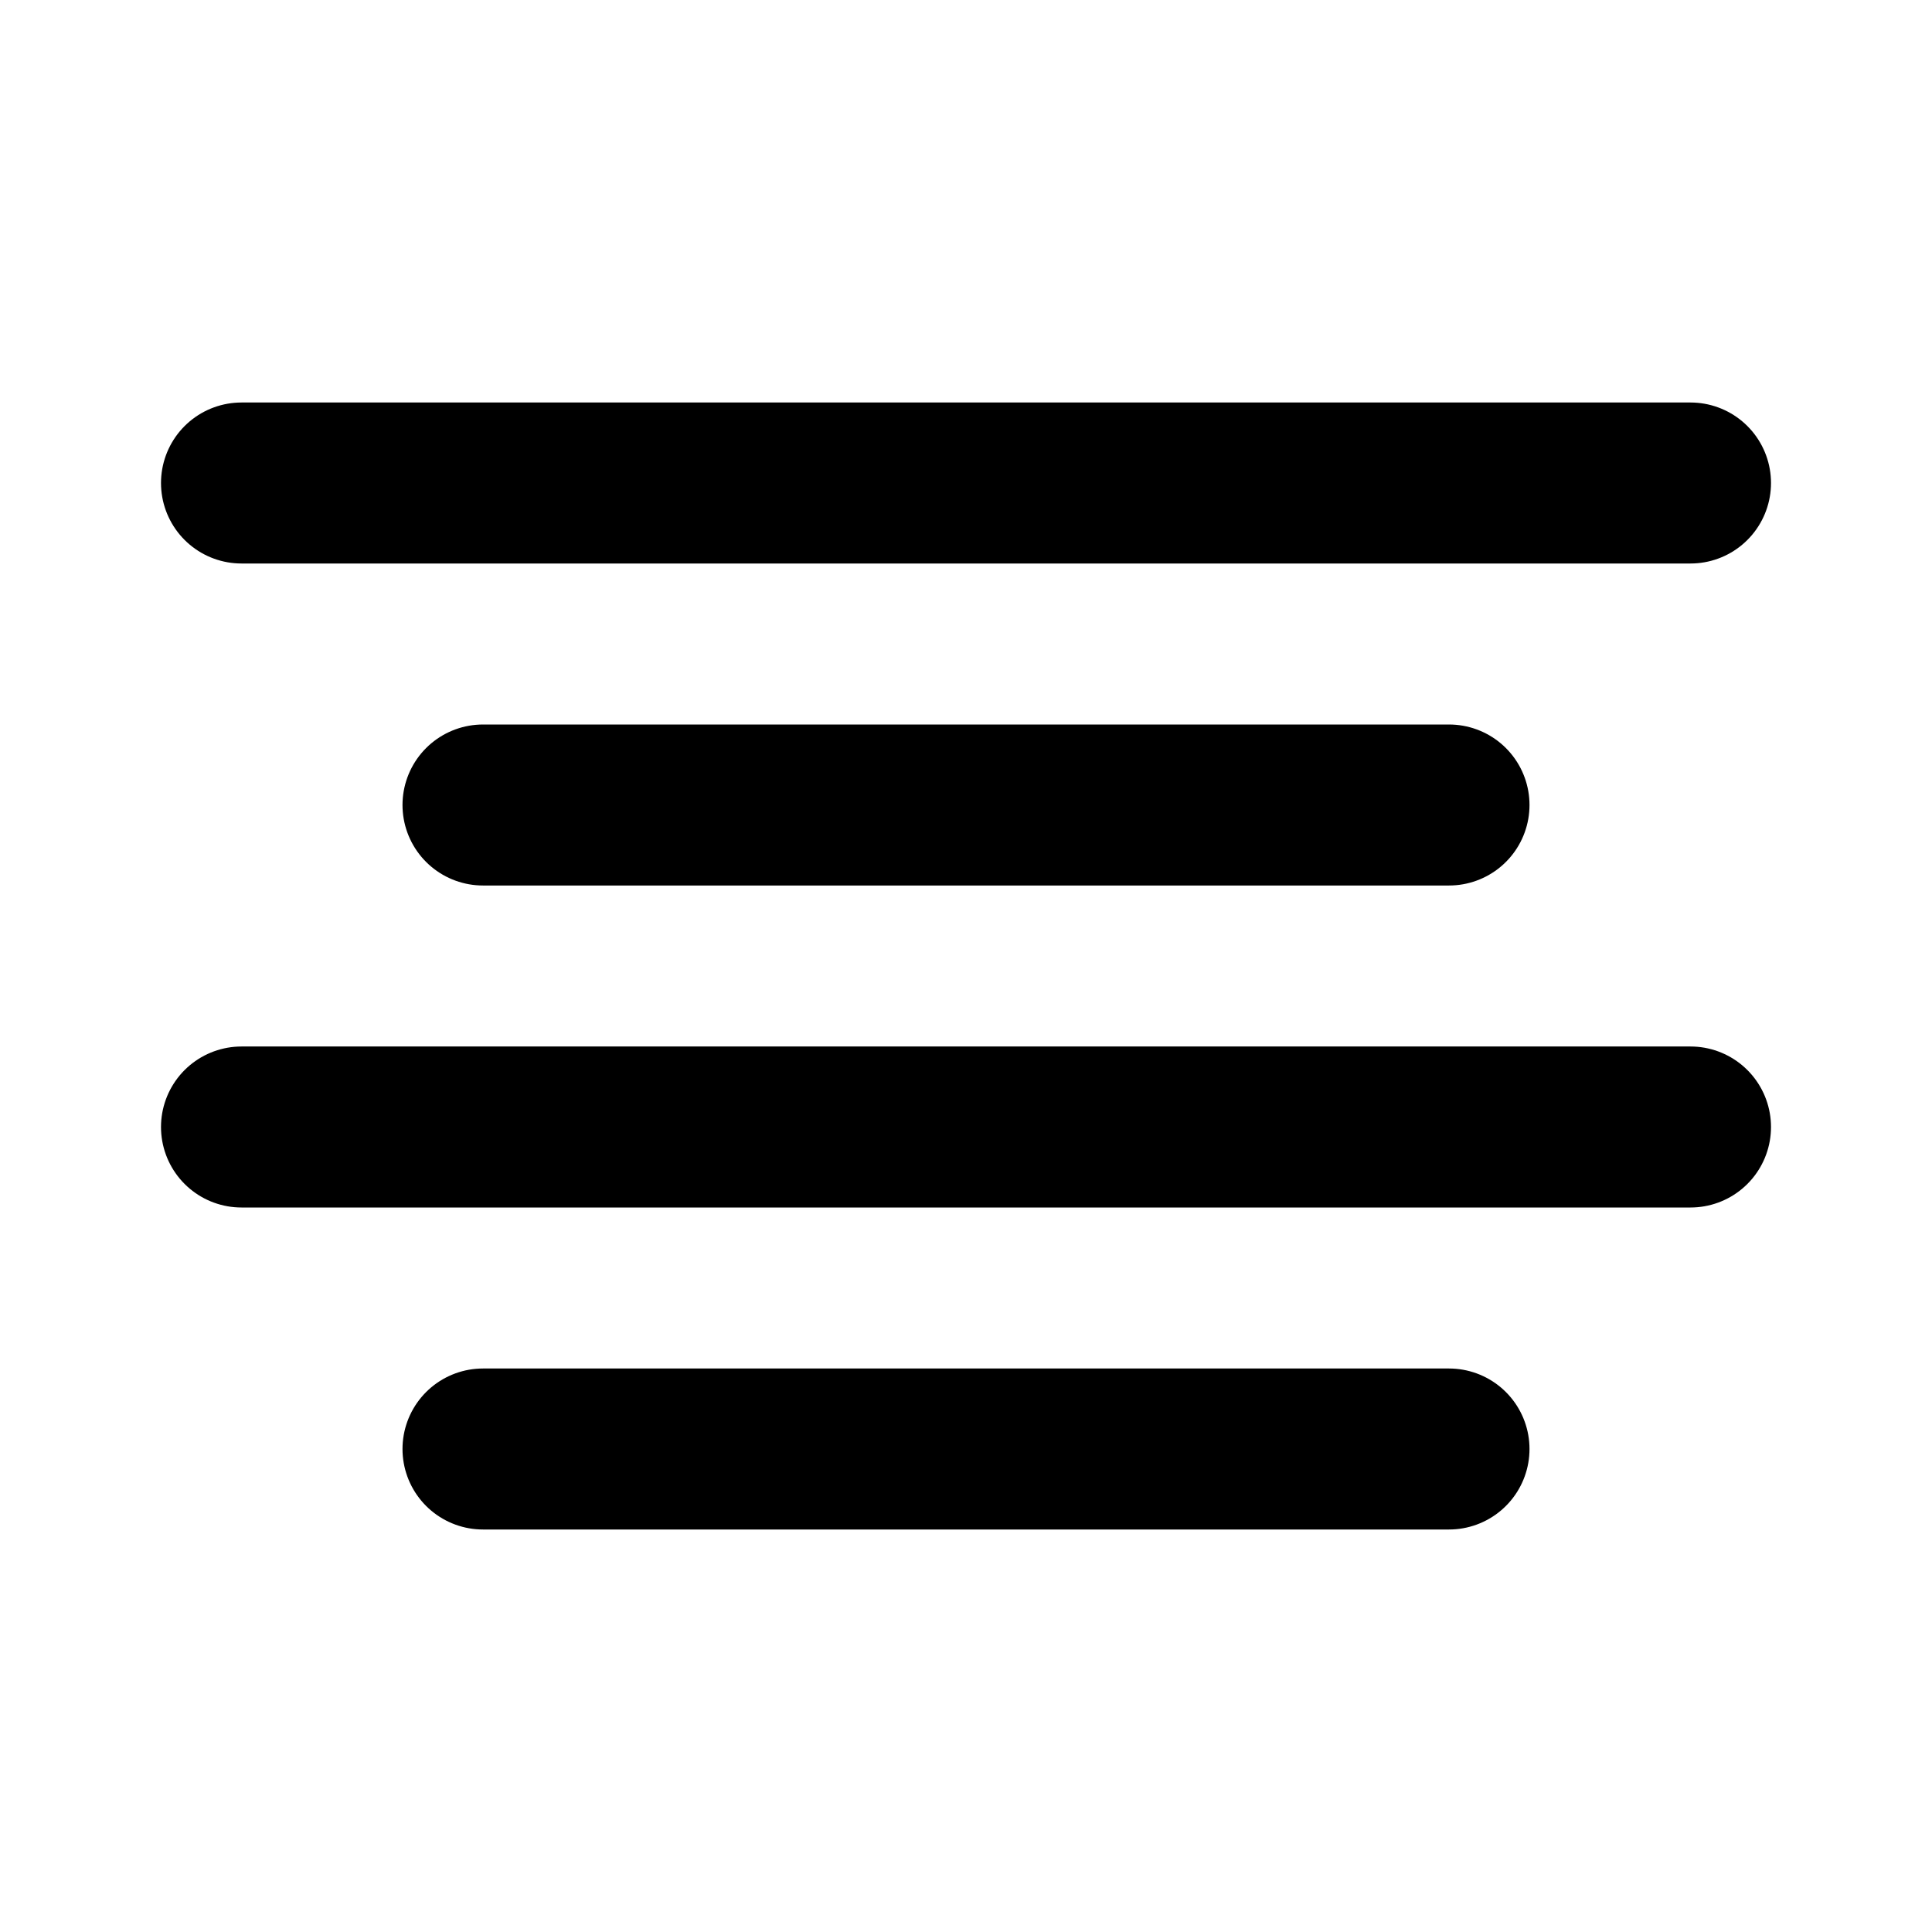
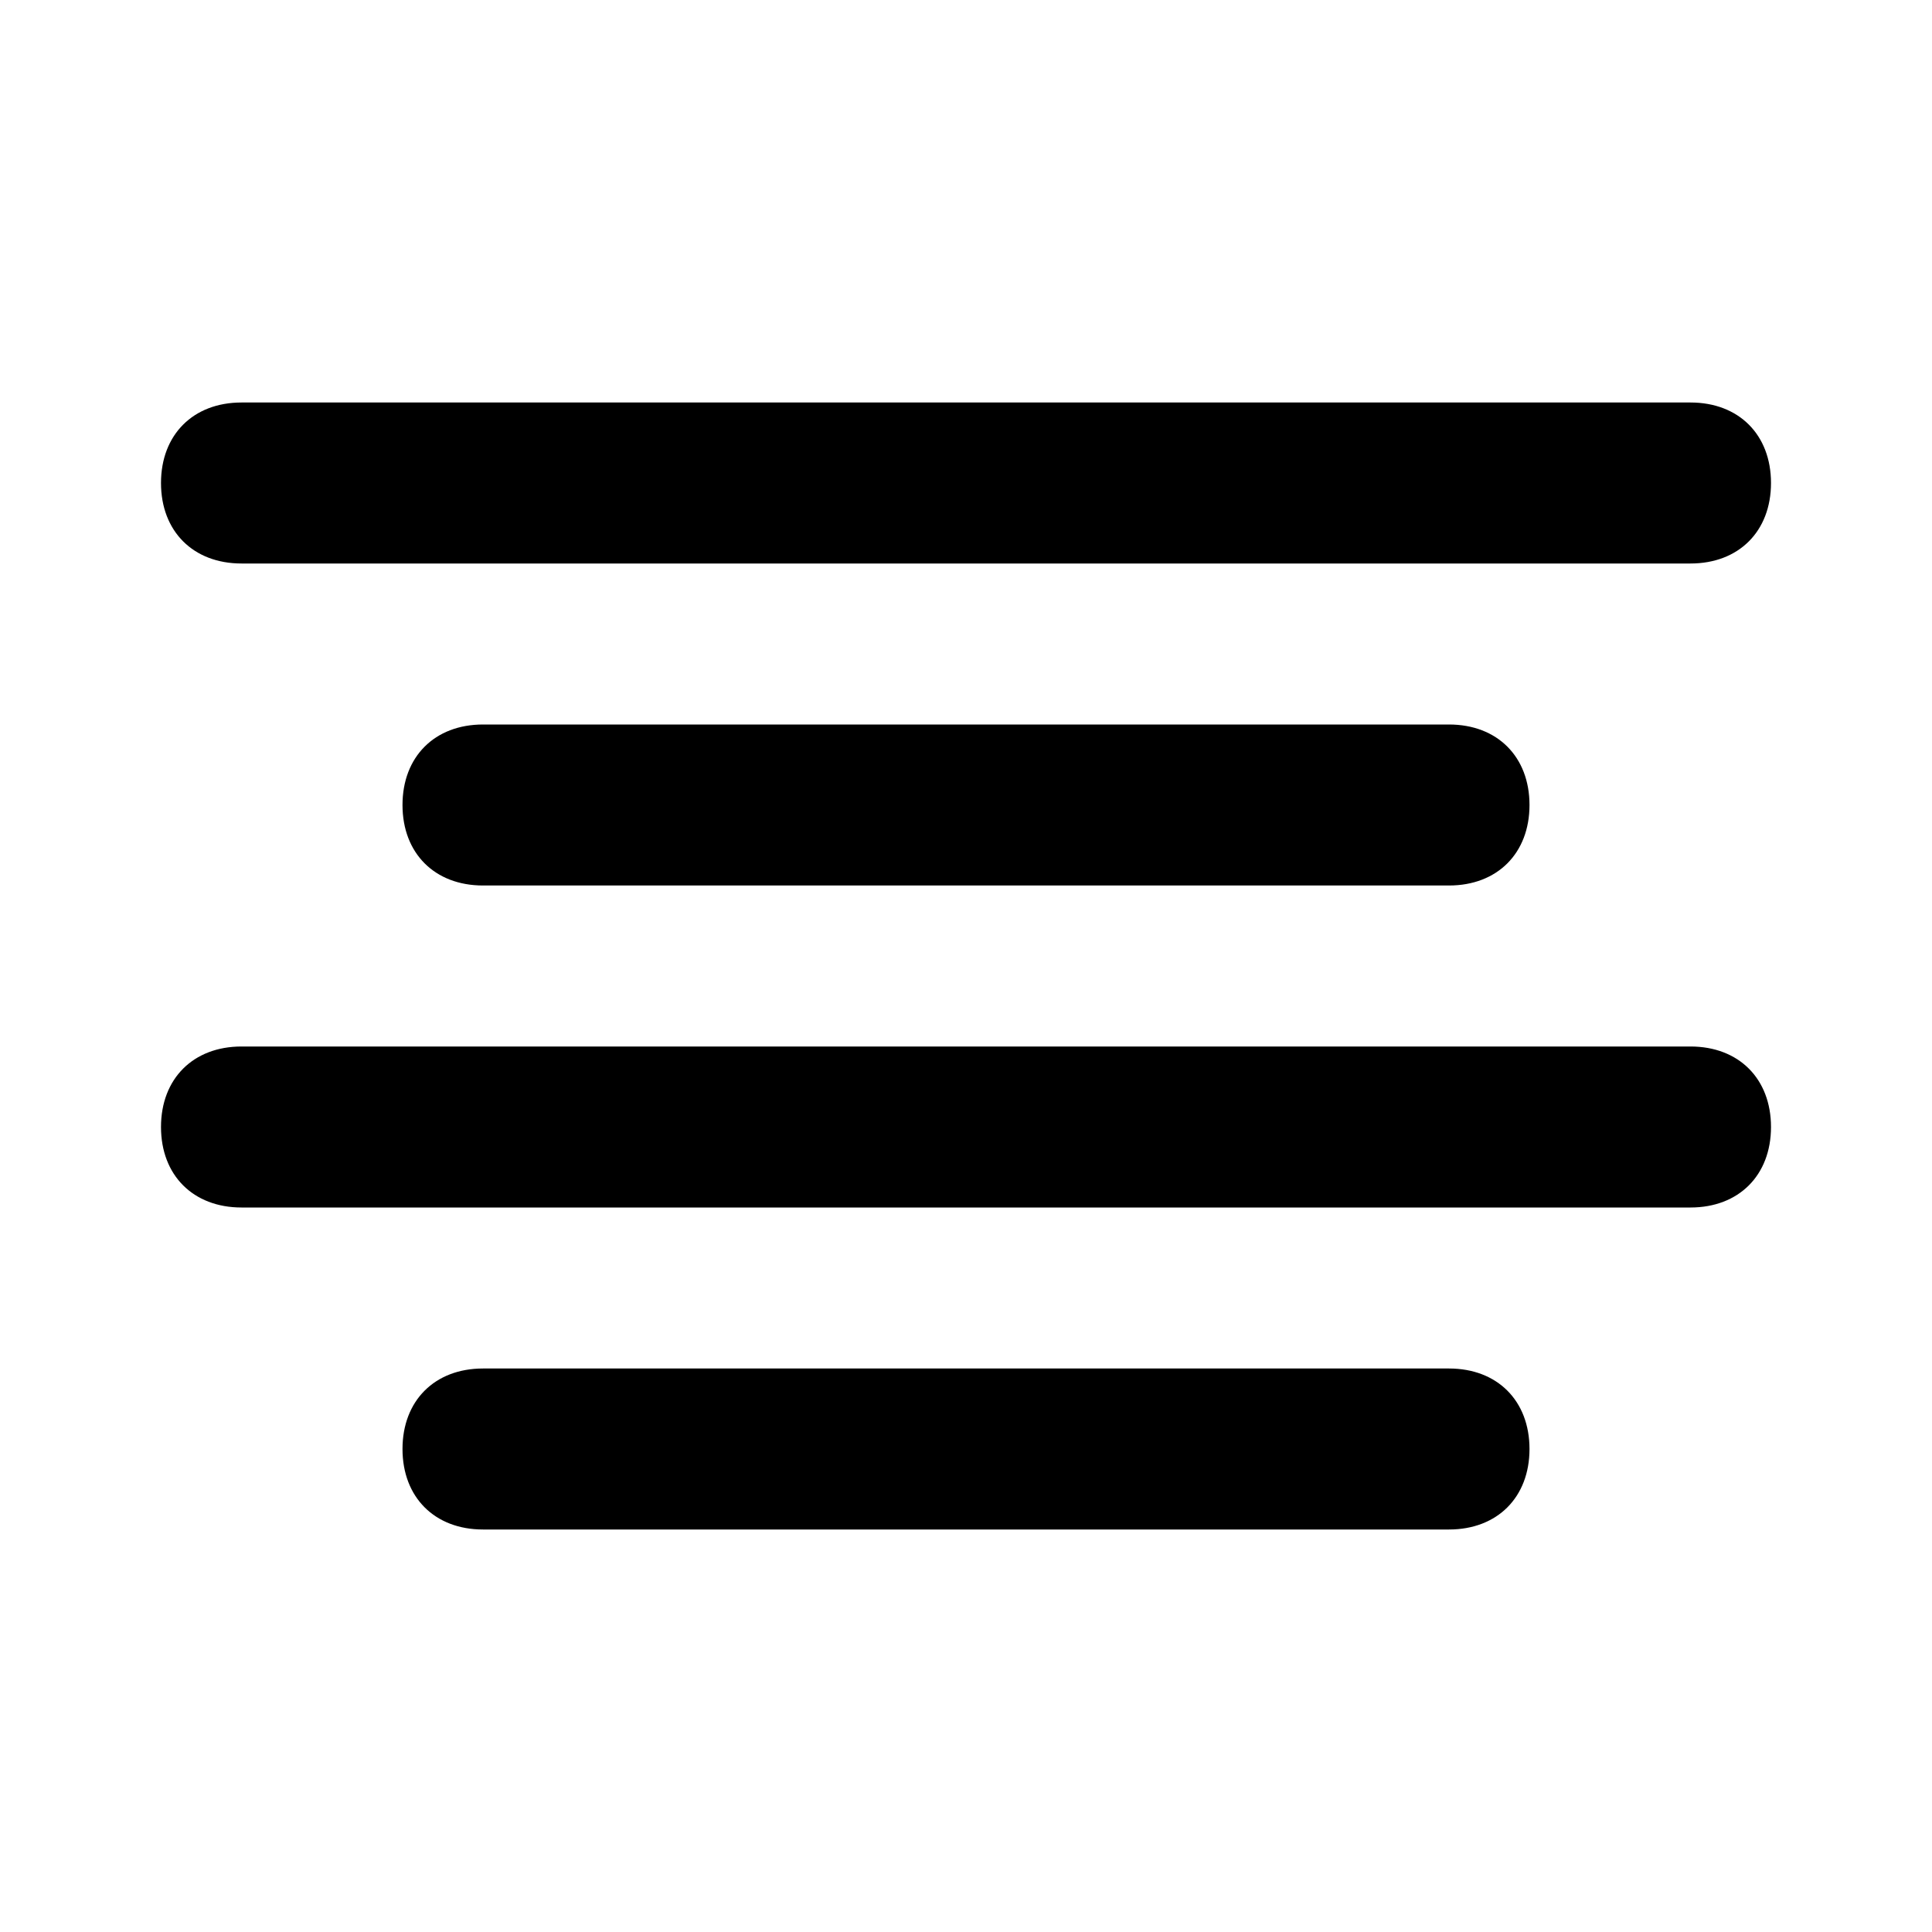
- <svg xmlns="http://www.w3.org/2000/svg" width="24" height="24" viewBox="0 0 24 24" fill="none" stroke="currentColor" stroke-width="2" stroke-linecap="round" stroke-linejoin="round">
-   <line x1="18" y1="10" x2="6" y2="10" />
-   <line x1="21" y1="6" x2="3" y2="6" />
-   <line x1="21" y1="14" x2="3" y2="14" />
-   <line x1="18" y1="18" x2="6" y2="18" />
+ <svg xmlns="http://www.w3.org/2000/svg" viewBox="0 0 24 24" style="enable-background:new 0 0 24 24" xml:space="preserve">
+   <path d="M18 11H6c-.6 0-1-.4-1-1s.4-1 1-1h12c.6 0 1 .4 1 1s-.4 1-1 1zm3-4H3c-.6 0-1-.4-1-1s.4-1 1-1h18c.6 0 1 .4 1 1s-.4 1-1 1zm0 8H3c-.6 0-1-.4-1-1s.4-1 1-1h18c.6 0 1 .4 1 1s-.4 1-1 1zm-3 4H6c-.6 0-1-.4-1-1s.4-1 1-1h12c.6 0 1 .4 1 1s-.4 1-1 1z" />
</svg>
